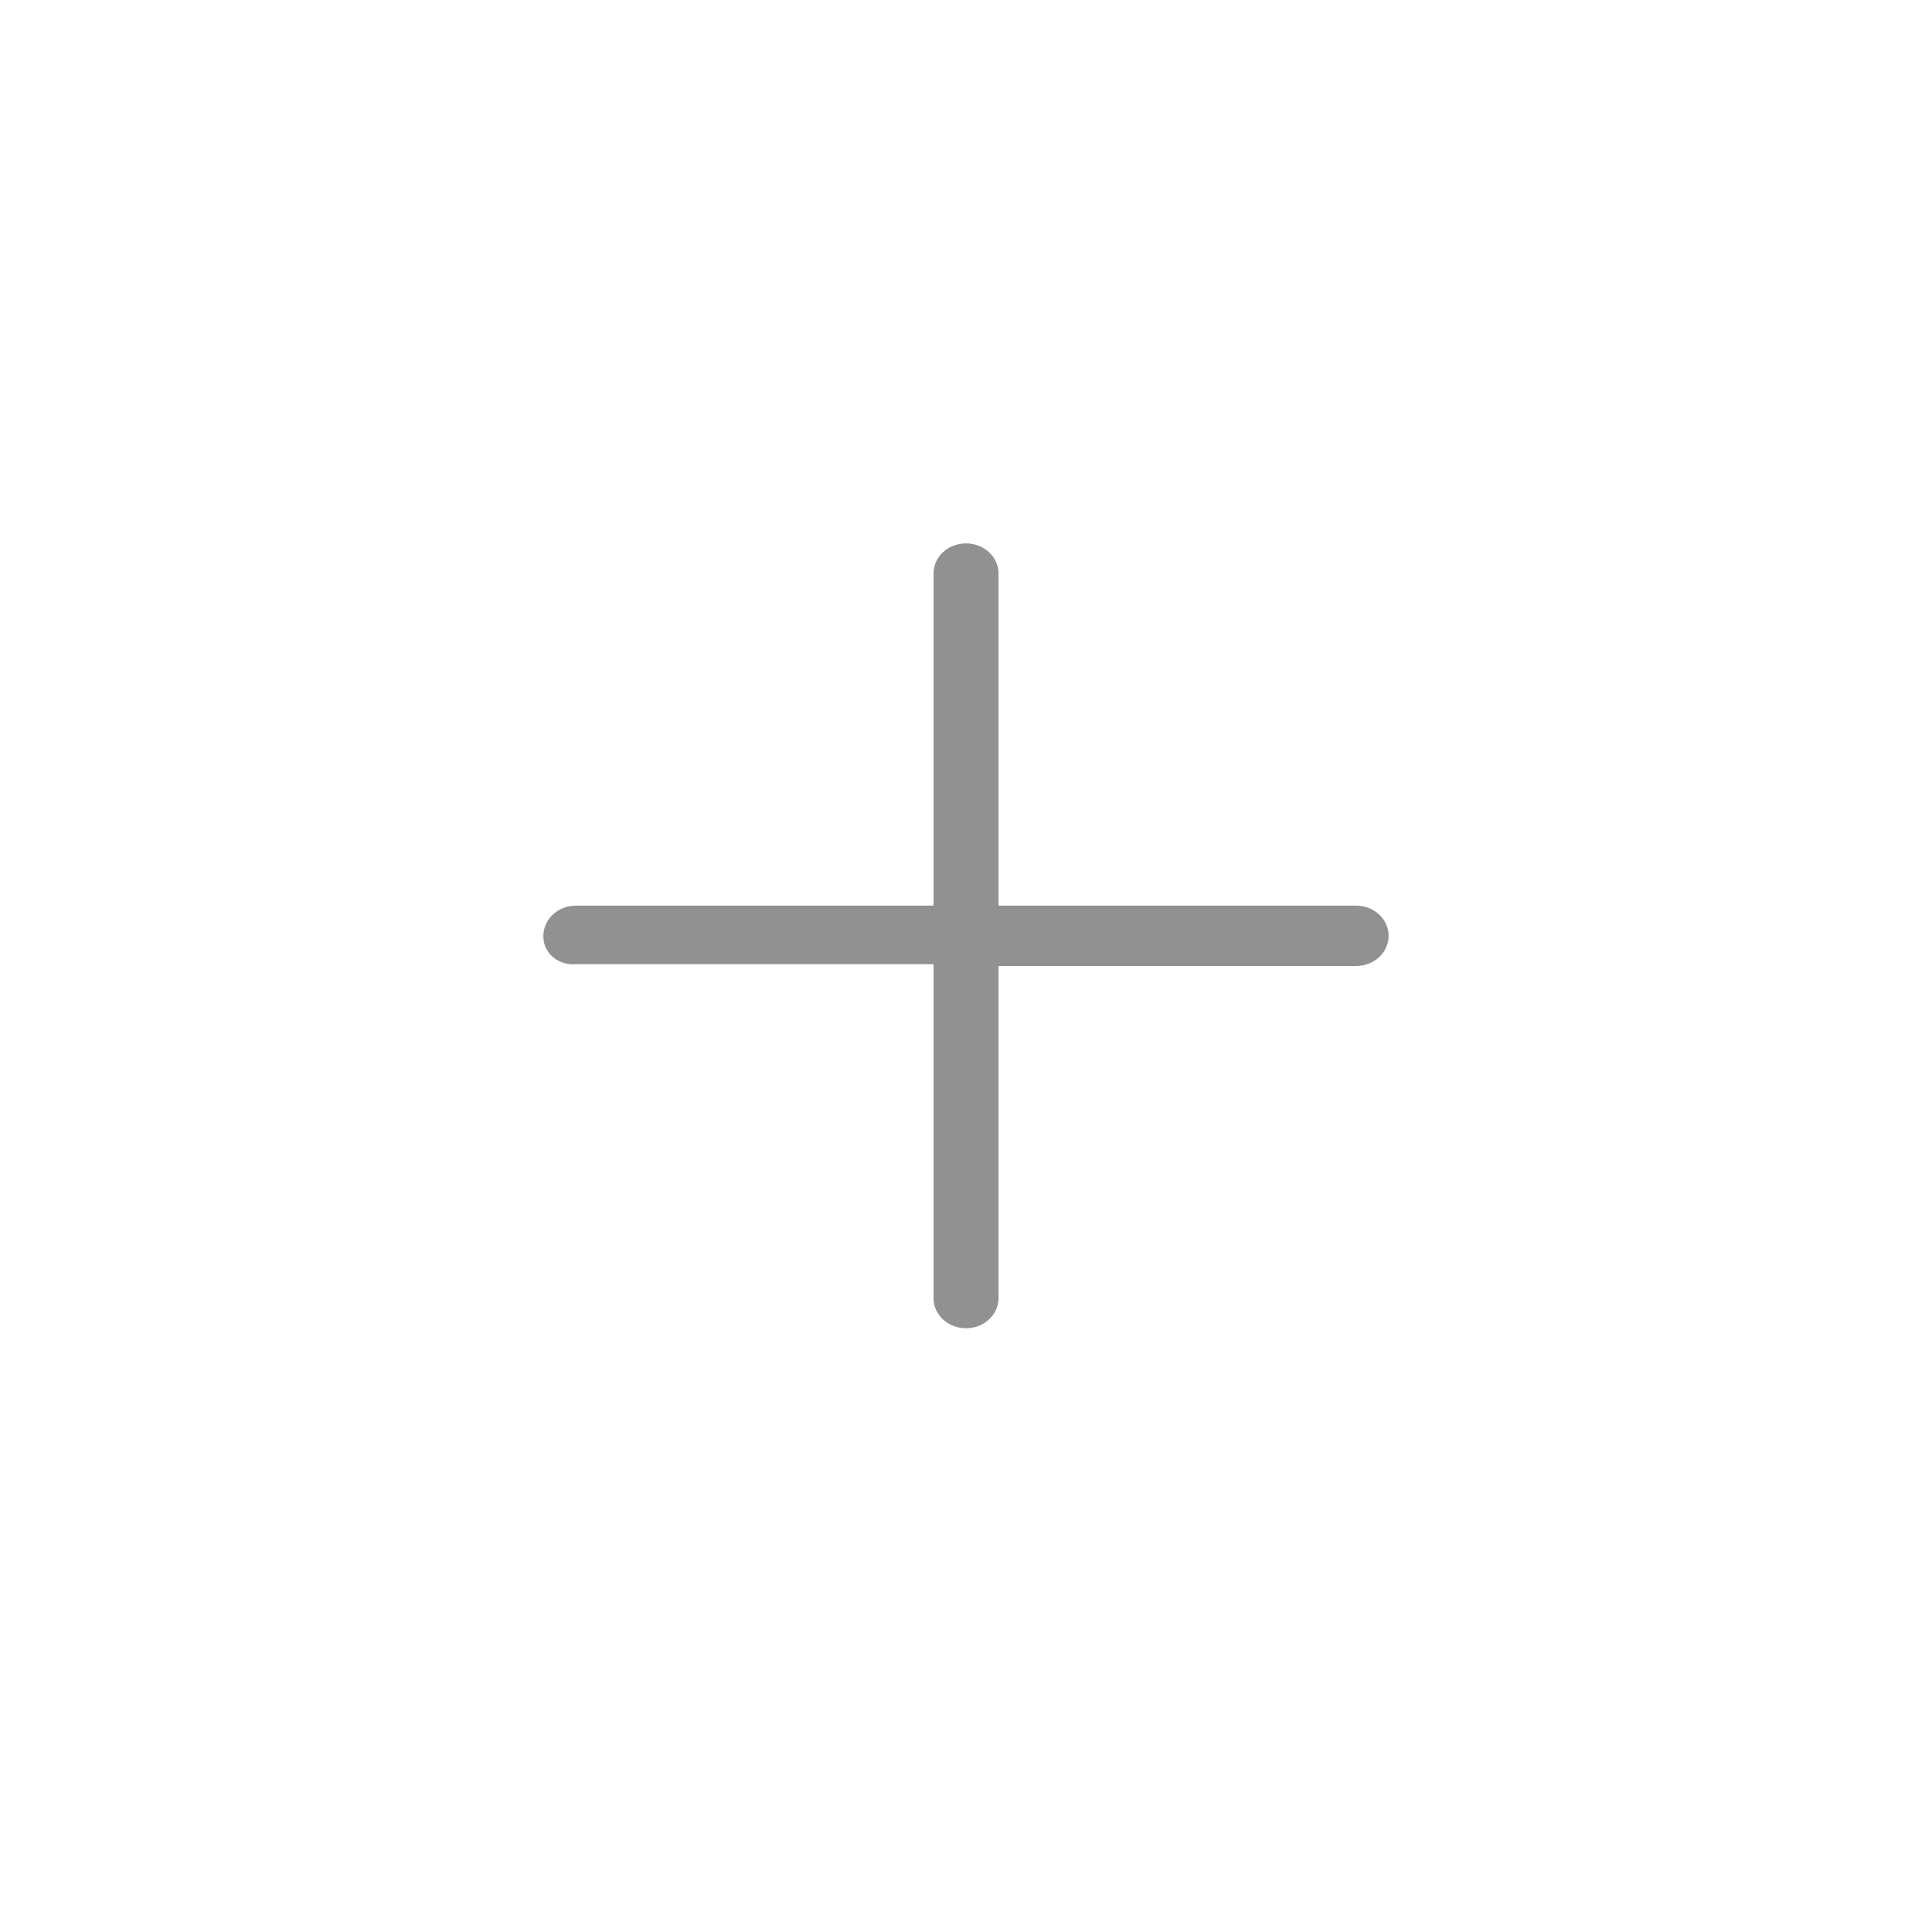
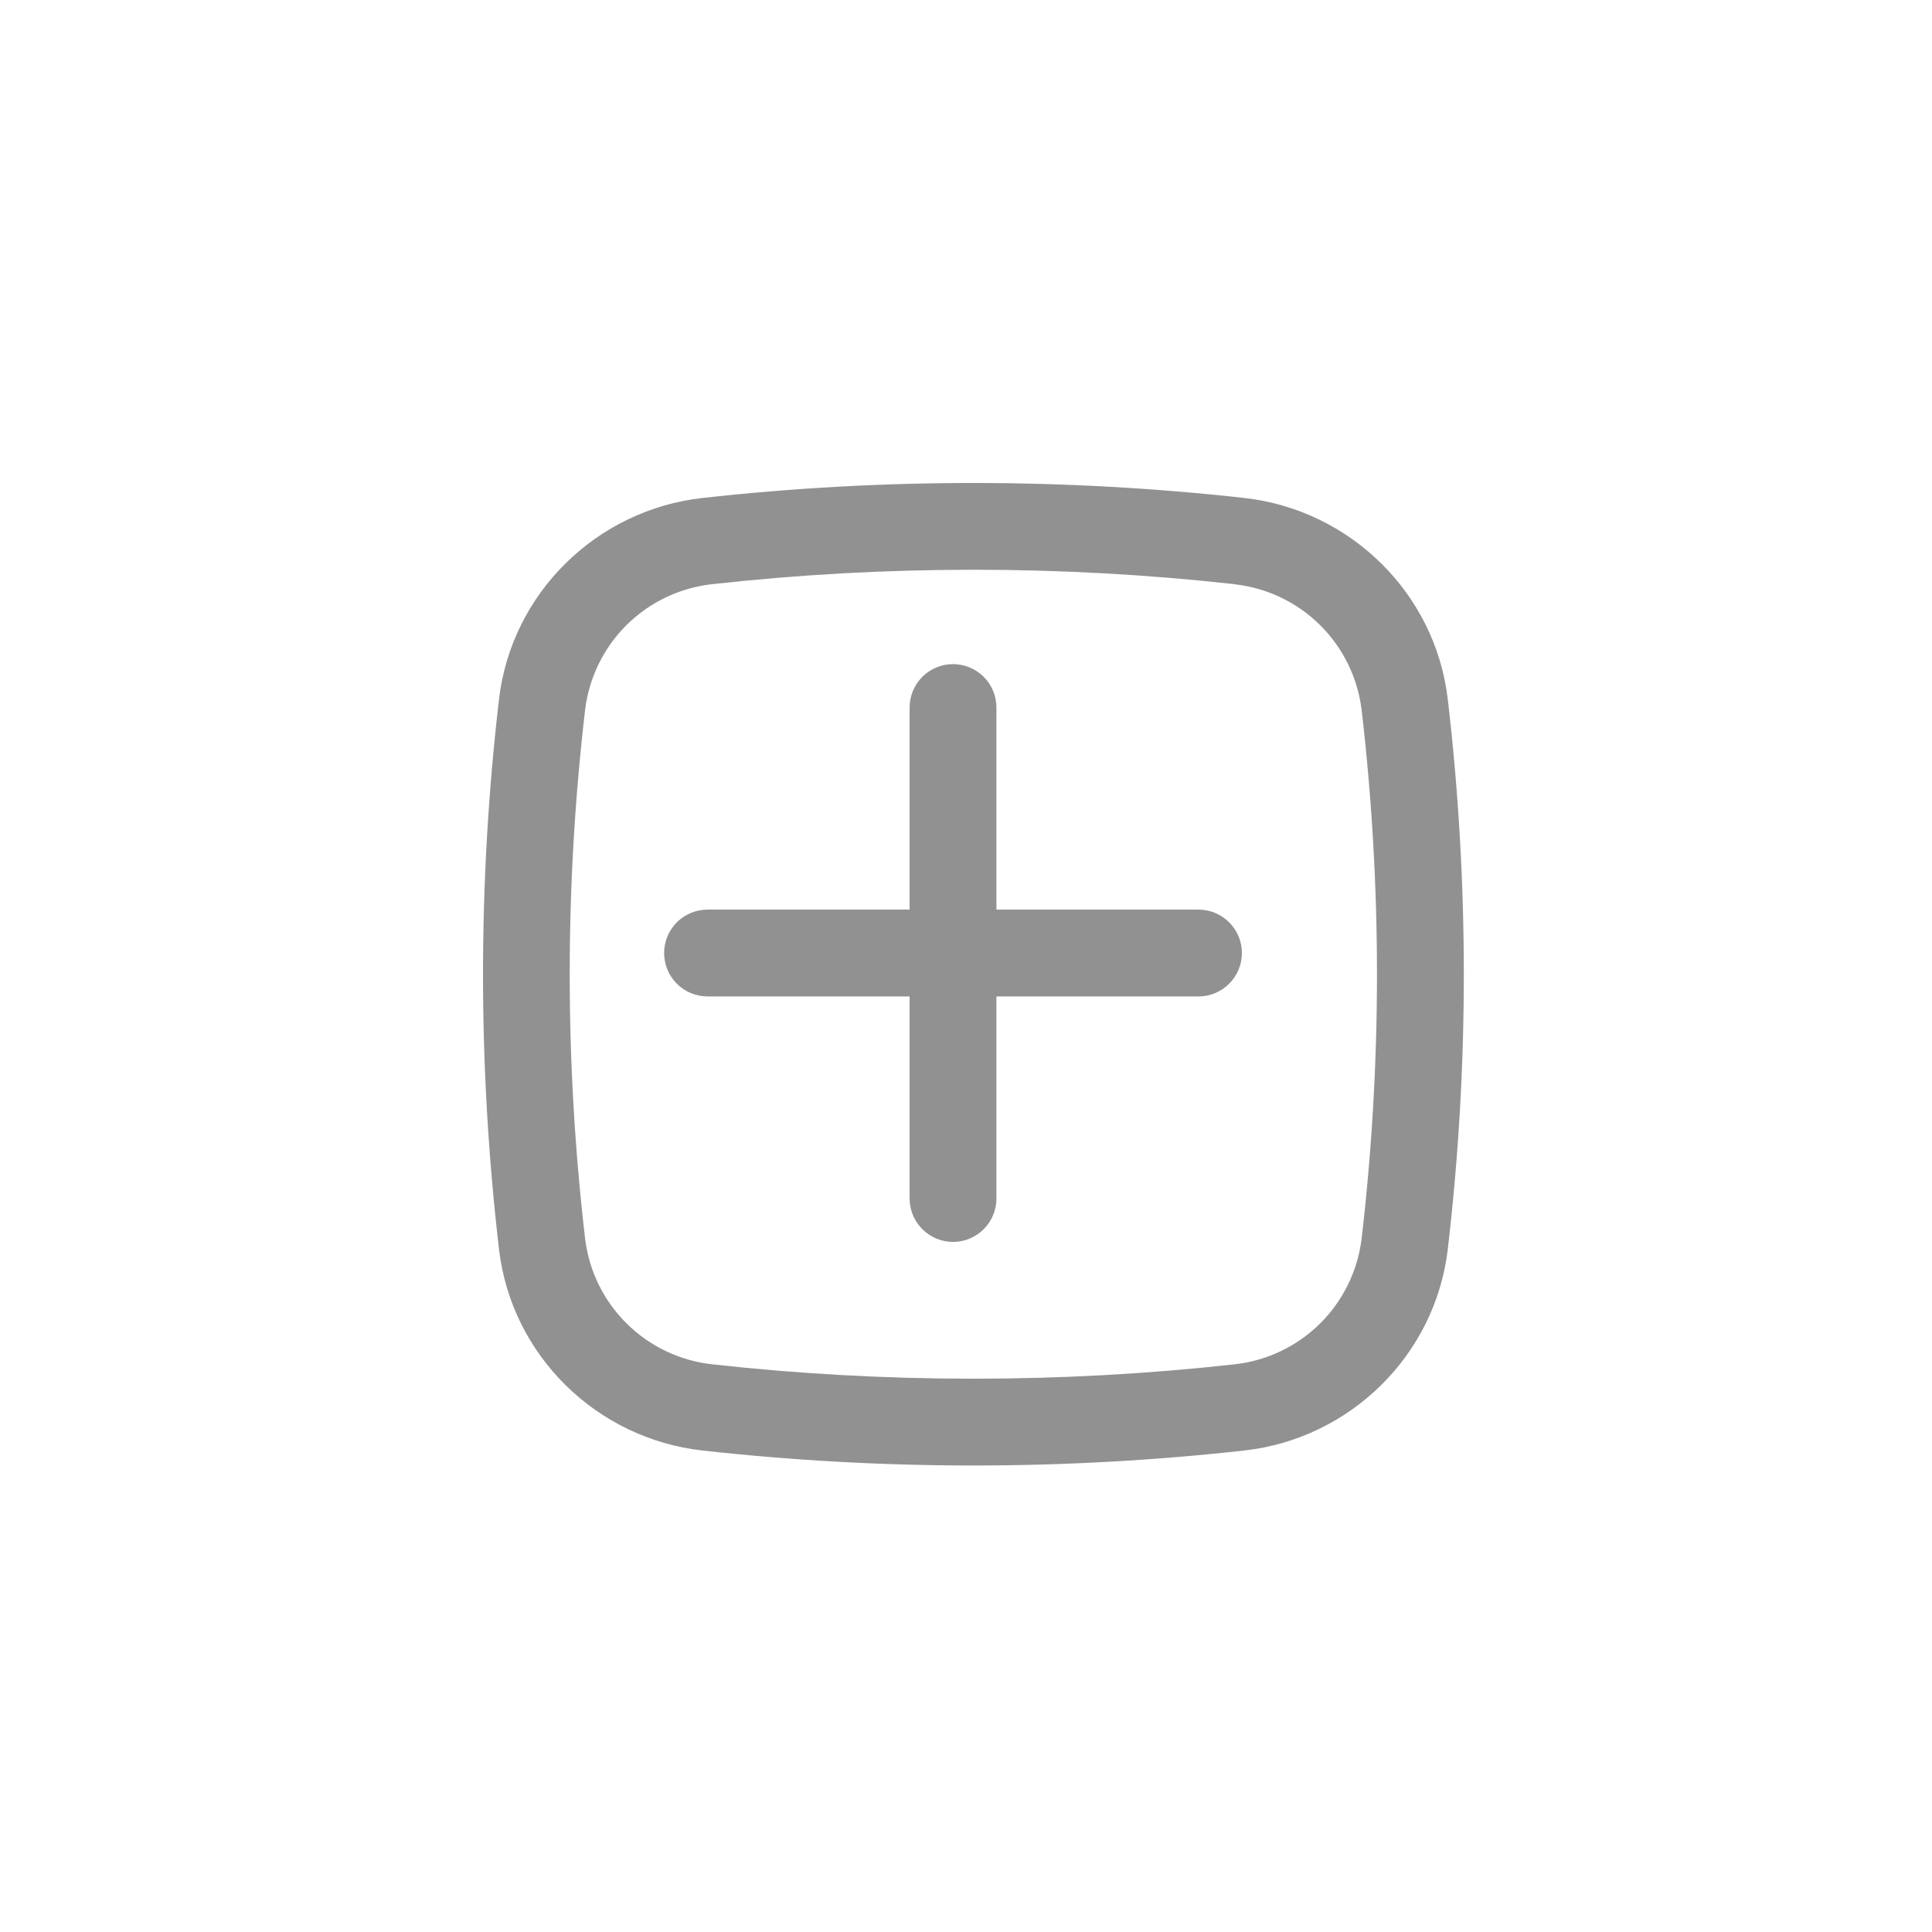
<svg xmlns="http://www.w3.org/2000/svg" width="32" height="32" viewBox="0 0 32 32" fill="none">
-   <path d="M22.462 15H16.539V9.5C16.539 9.367 16.482 9.24 16.381 9.146C16.28 9.053 16.143 9 16 9C15.857 9 15.72 9.053 15.619 9.146C15.518 9.24 15.462 9.367 15.462 9.5V15H9.539C9.396 15 9.259 15.053 9.158 15.146C9.057 15.24 9 15.367 9 15.5C8.998 15.565 9.01 15.63 9.037 15.69C9.063 15.75 9.103 15.804 9.154 15.849C9.205 15.893 9.266 15.927 9.332 15.948C9.399 15.969 9.469 15.976 9.539 15.97H15.462V21.5C15.462 21.633 15.518 21.76 15.619 21.854C15.72 21.947 15.857 22 16 22C16.143 22 16.28 21.947 16.381 21.854C16.482 21.76 16.539 21.633 16.539 21.5V16H22.462C22.604 16 22.741 15.947 22.842 15.854C22.943 15.76 23 15.633 23 15.5C23 15.367 22.943 15.24 22.842 15.146C22.741 15.053 22.604 15 22.462 15Z" fill="#919191" />
+   <path fill-rule="evenodd" clip-rule="evenodd" d="M11.634 8.248C14.617 7.917 17.627 7.917 20.61 8.248C22.361 8.444 23.774 9.823 23.98 11.583C24.334 14.608 24.334 17.665 23.98 20.69C23.773 22.451 22.36 23.829 20.61 24.025C17.627 24.356 14.617 24.356 11.634 24.025C9.883 23.829 8.47 22.451 8.265 20.69C7.912 17.665 7.912 14.608 8.265 11.583C8.47 9.823 9.884 8.444 11.634 8.248ZM20.451 9.676C17.574 9.357 14.67 9.357 11.793 9.676C11.261 9.735 10.764 9.972 10.382 10.348C10.001 10.725 9.758 11.219 9.692 11.751C9.351 14.665 9.351 17.609 9.692 20.523C9.758 21.055 10.001 21.549 10.383 21.925C10.764 22.301 11.261 22.538 11.793 22.597C14.646 22.915 17.598 22.915 20.451 22.597C20.983 22.538 21.48 22.301 21.861 21.925C22.242 21.549 22.485 21.055 22.552 20.523C22.892 17.609 22.892 14.665 22.552 11.751C22.485 11.219 22.242 10.726 21.861 10.35C21.48 9.974 20.983 9.737 20.451 9.678" fill="#919191" />
+   <path d="M11 15.785C11 15.594 11.076 15.412 11.21 15.277C11.345 15.142 11.528 15.066 11.719 15.066H15.066V11.719C15.066 11.528 15.142 11.345 15.277 11.21C15.412 11.076 15.594 11 15.785 11C15.976 11 16.158 11.076 16.293 11.21C16.428 11.345 16.504 11.528 16.504 11.719V15.066H19.851C20.042 15.066 20.225 15.142 20.359 15.277C20.494 15.412 20.57 15.594 20.57 15.785C20.57 15.976 20.494 16.158 20.359 16.293C20.225 16.428 20.042 16.504 19.851 16.504H16.504V19.851C16.504 20.042 16.428 20.225 16.293 20.359C16.158 20.494 15.976 20.57 15.785 20.57C15.594 20.57 15.412 20.494 15.277 20.359C15.142 20.225 15.066 20.042 15.066 19.851V16.504H11.719C11.528 16.504 11.345 16.428 11.21 16.293C11.076 16.158 11 15.976 11 15.785Z" fill="#919191" />
</svg>
